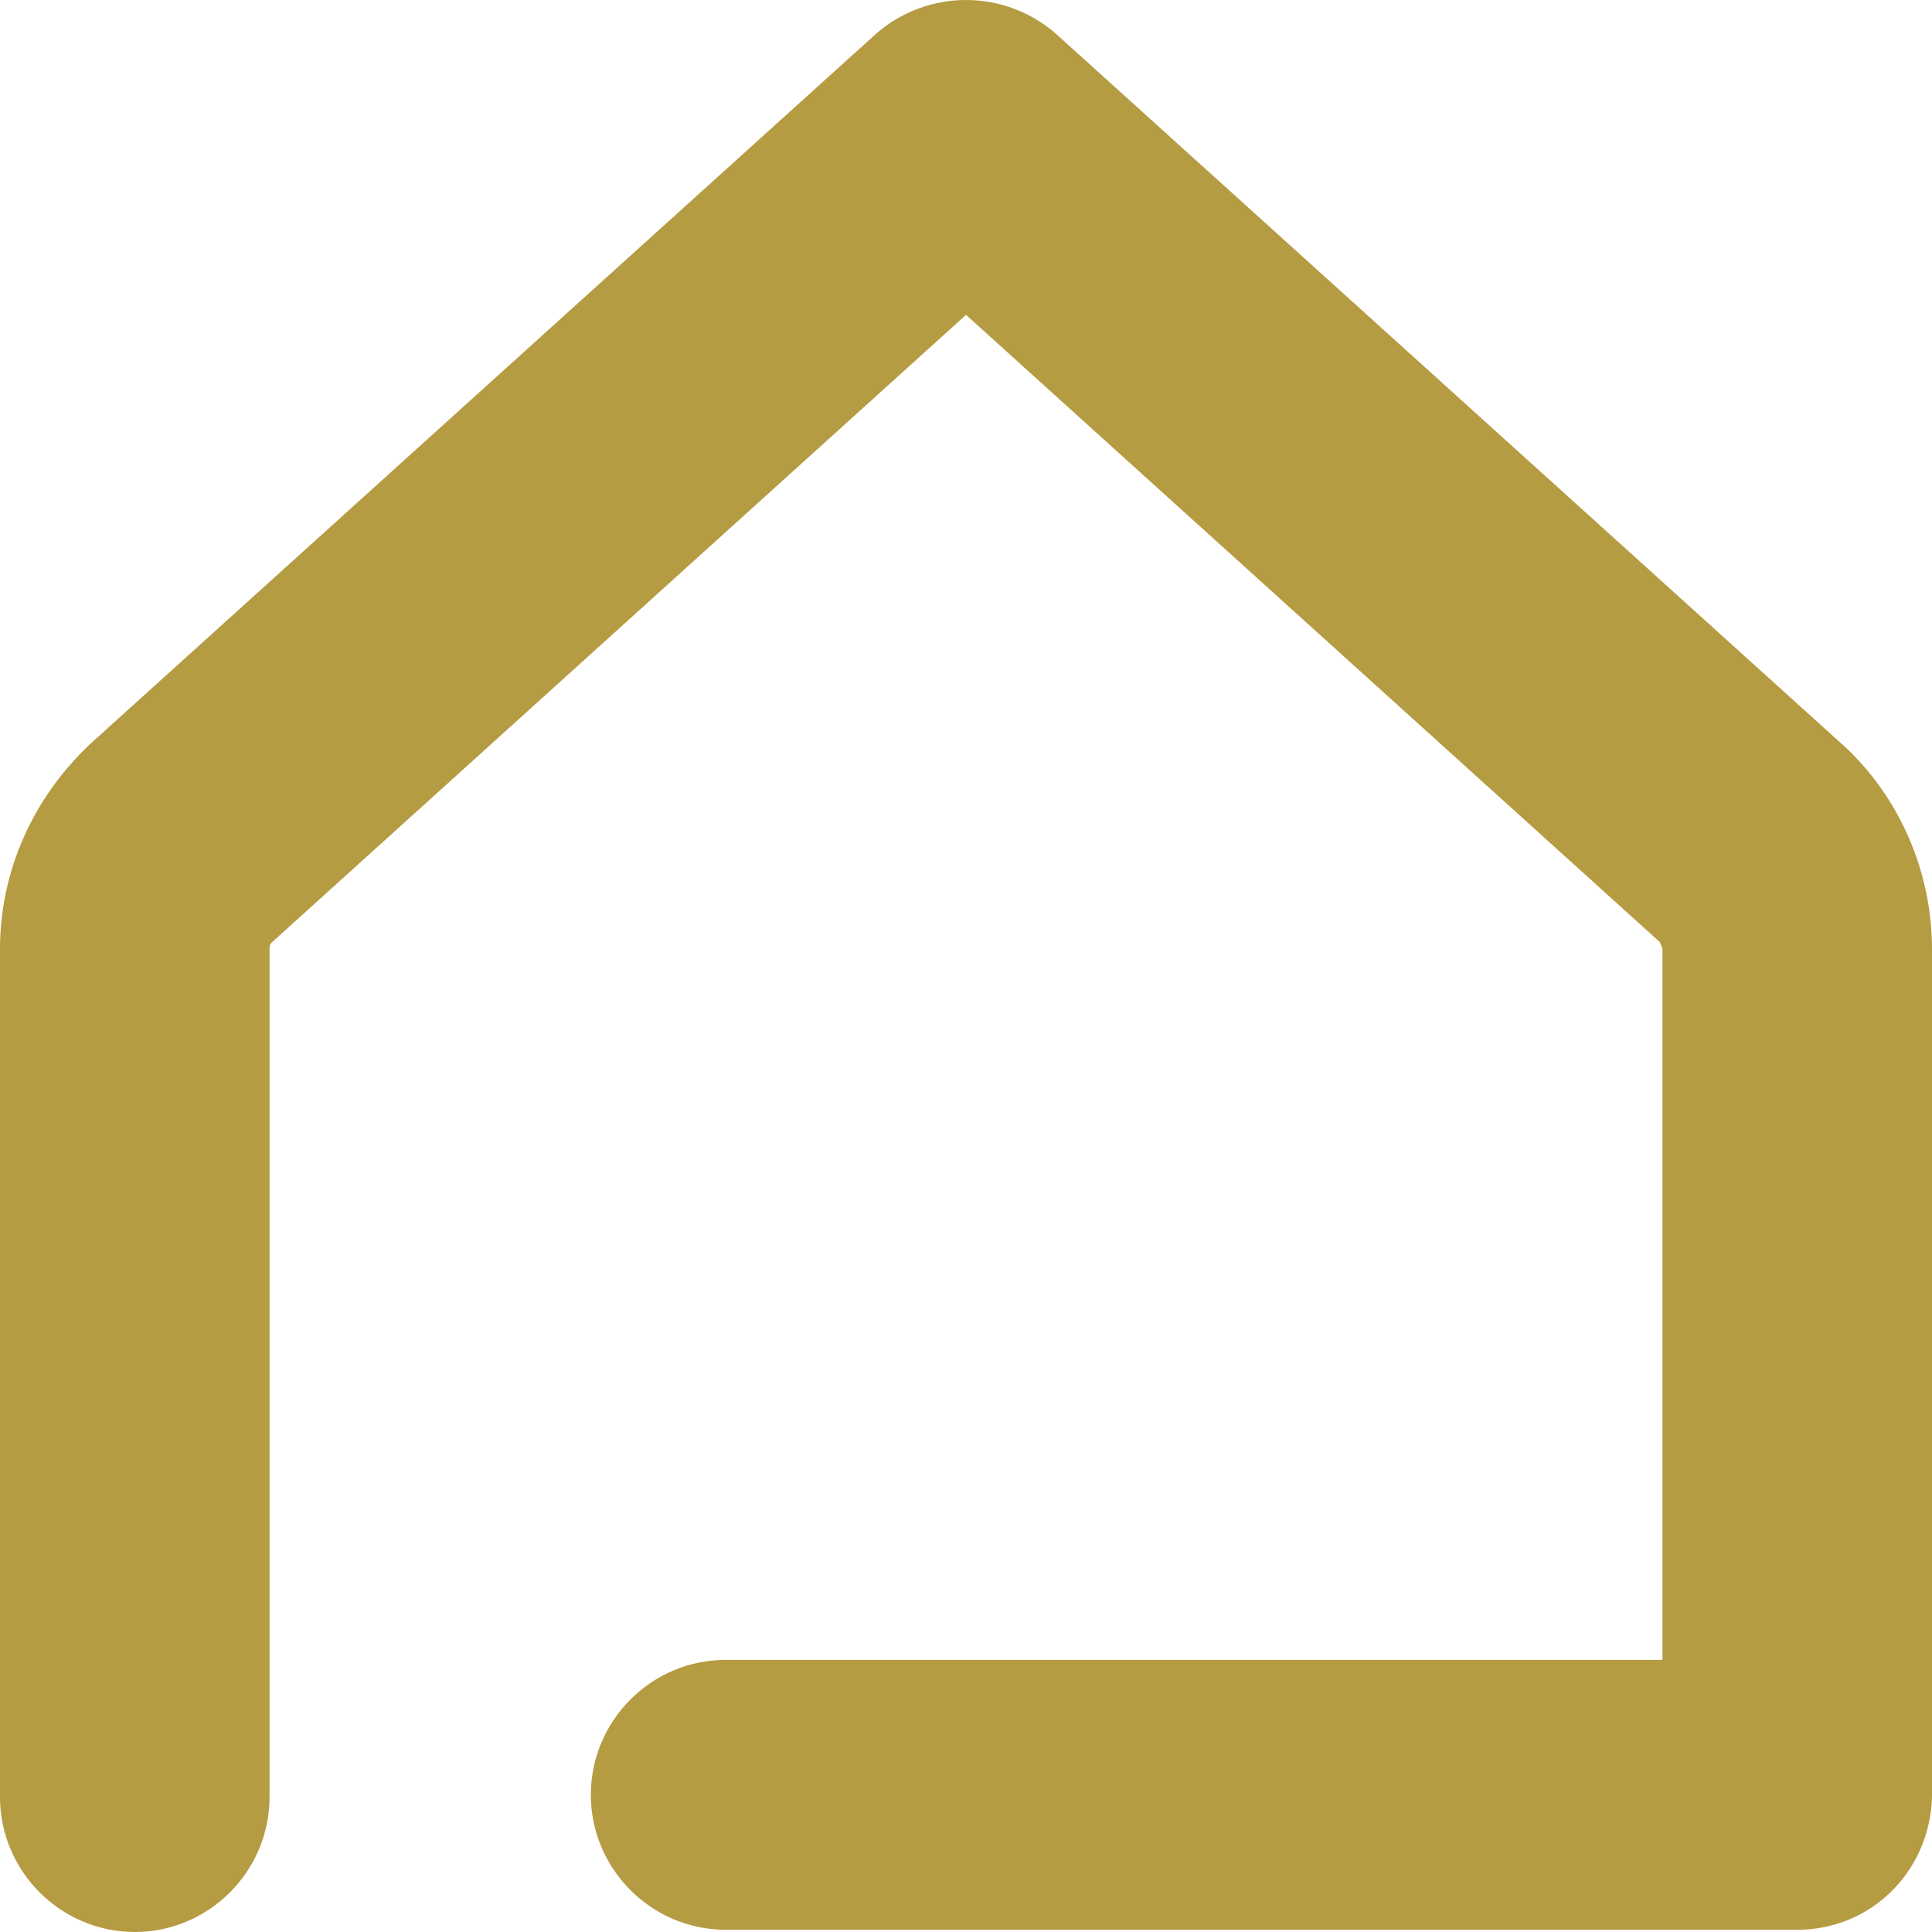
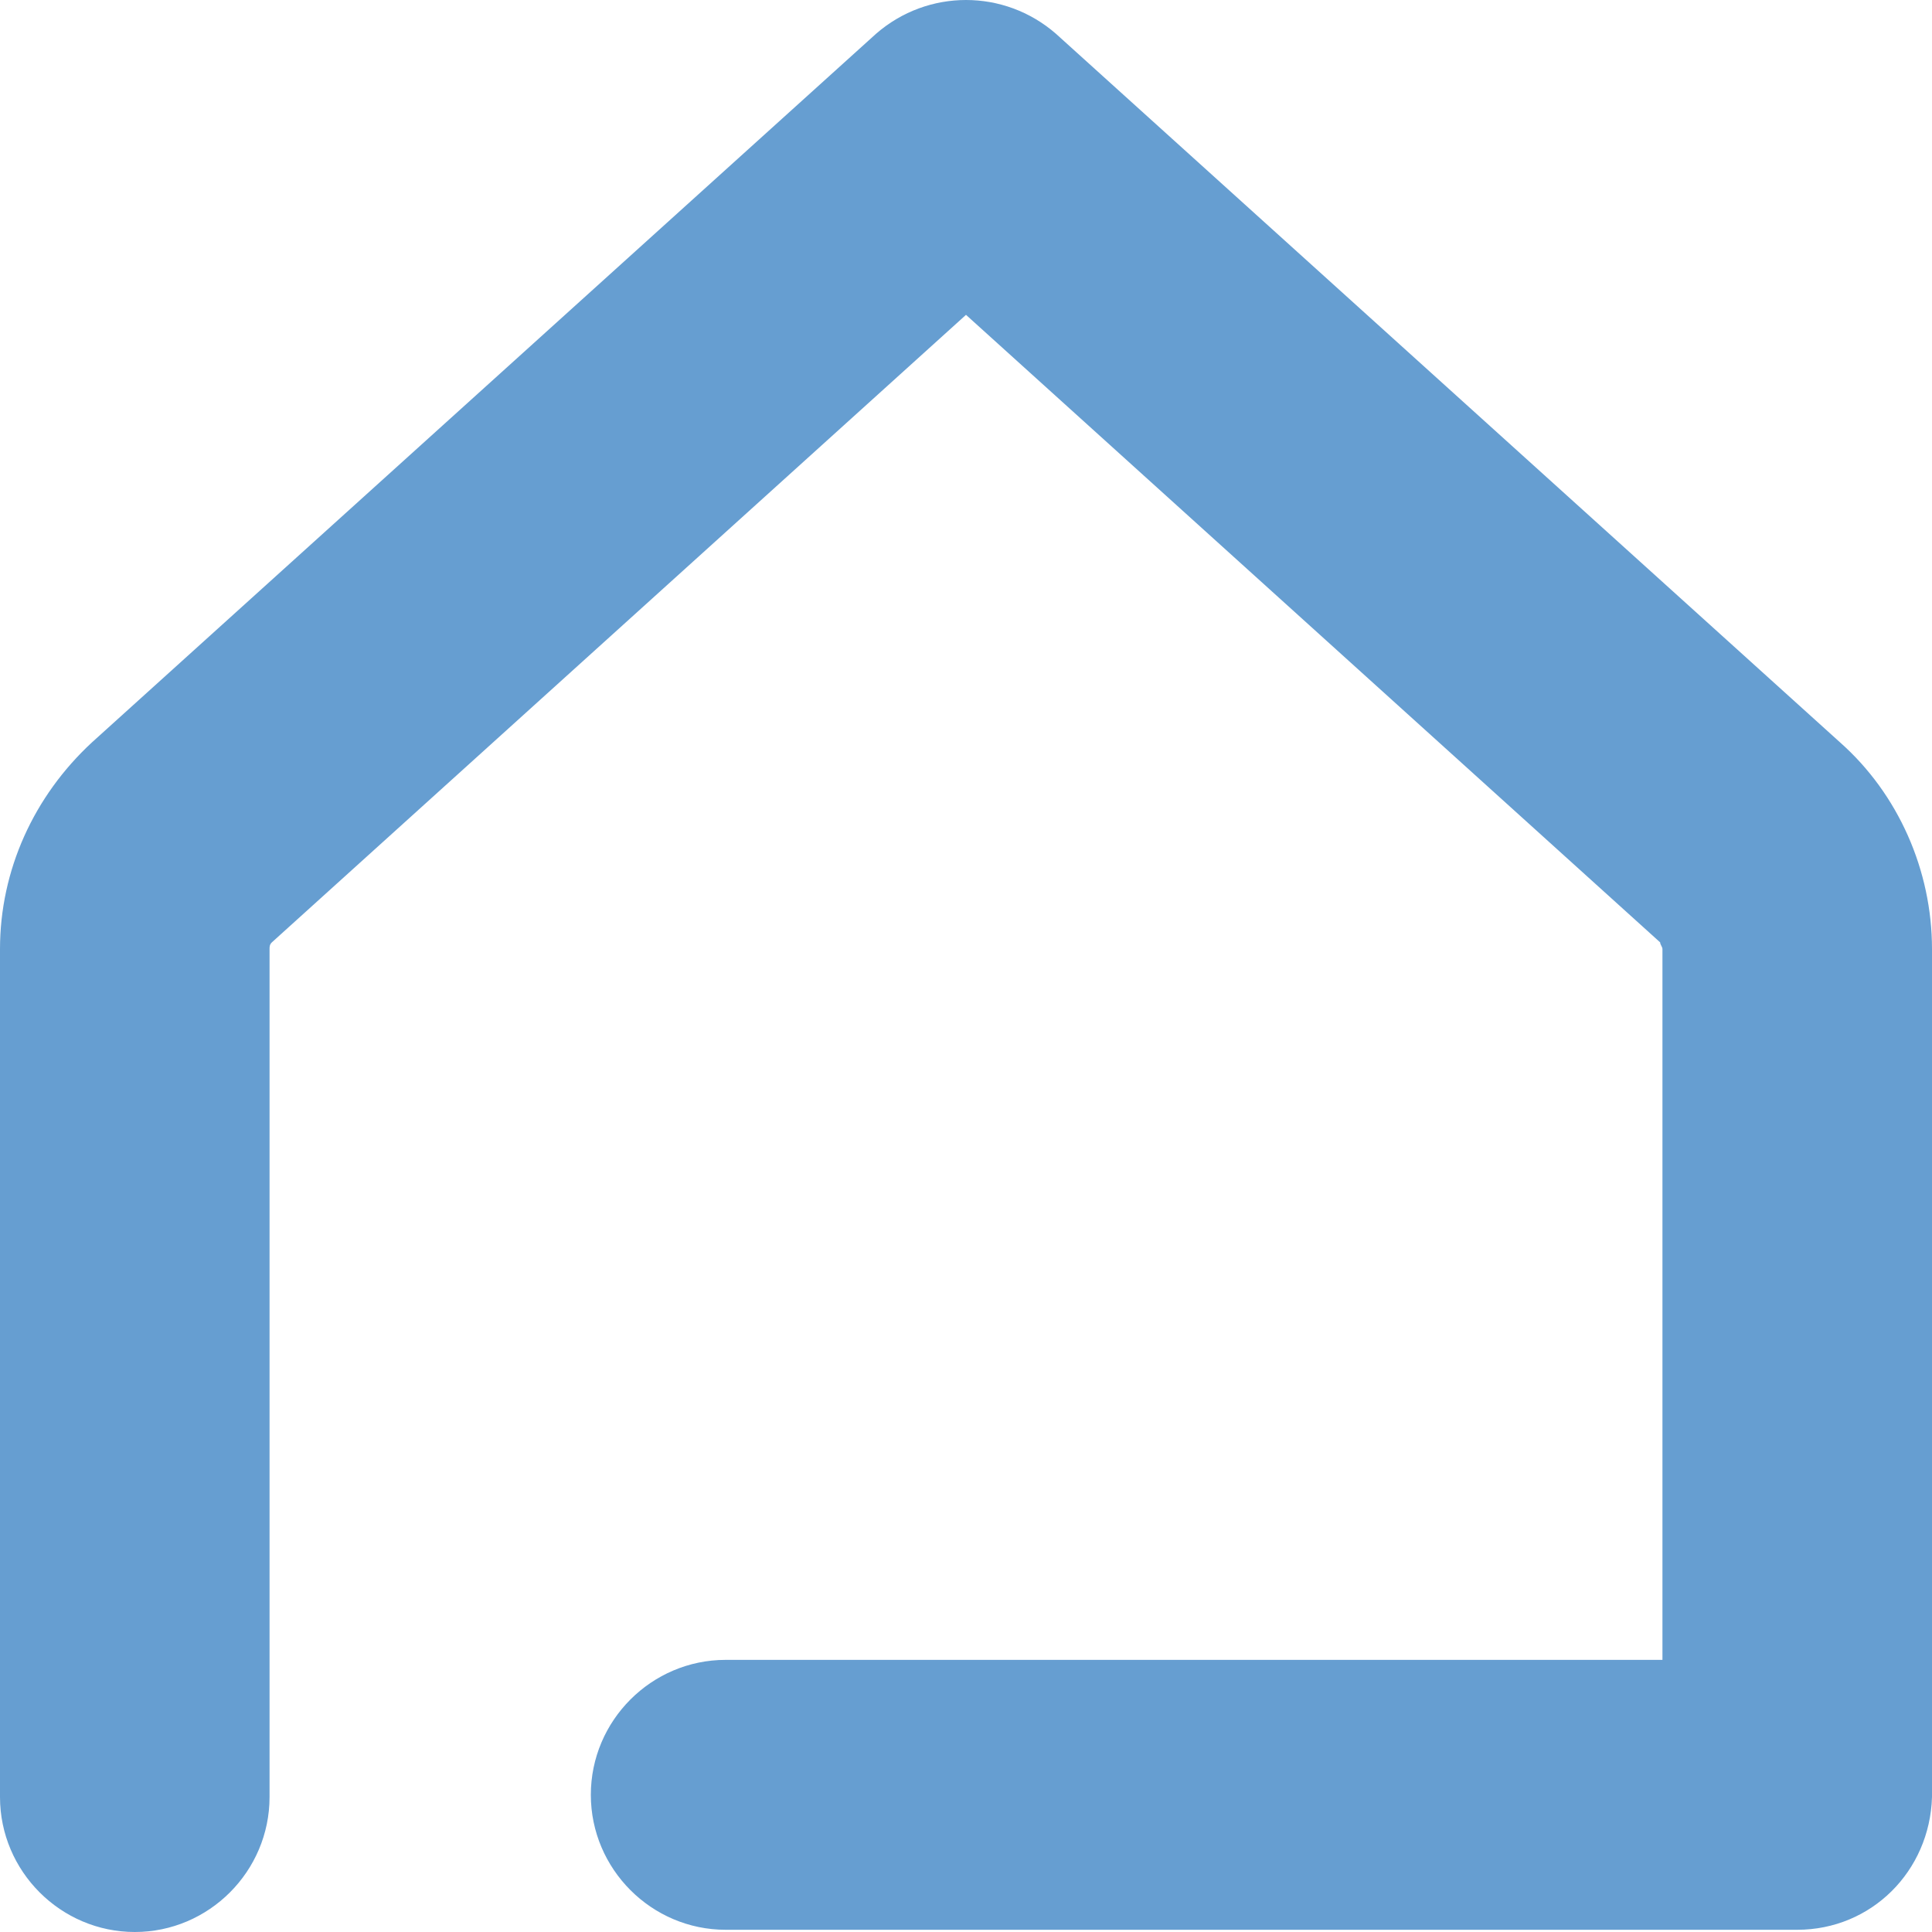
<svg xmlns="http://www.w3.org/2000/svg" width="27" height="27" viewBox="0 0 27 27" fill="none">
-   <path d="M25.116 26.969H10.141C9.105 26.969 8.257 26.12 8.257 25.083C8.257 24.045 9.105 23.197 10.141 23.197H23.233V13.264C23.233 13.233 23.201 13.201 23.201 13.17L13.5 4.4L3.799 13.17C3.767 13.201 3.767 13.233 3.767 13.264V25.114C3.767 26.151 2.92 27 1.884 27C0.848 27 0 26.151 0 25.114V13.264C0 12.164 0.471 11.127 1.287 10.373L12.244 0.471C12.966 -0.157 14.034 -0.157 14.756 0.471L25.713 10.373C26.529 11.095 27 12.164 27 13.264V25.114C26.969 26.151 26.152 26.969 25.116 26.969Z" fill="#B59B41" />
+   <path d="M25.116 26.969H10.141C9.105 26.969 8.257 26.12 8.257 25.083C8.257 24.045 9.105 23.197 10.141 23.197H23.233V13.264C23.233 13.233 23.201 13.201 23.201 13.17L13.5 4.4L3.799 13.17C3.767 13.201 3.767 13.233 3.767 13.264V25.114C3.767 26.151 2.92 27 1.884 27C0.848 27 0 26.151 0 25.114V13.264C0 12.164 0.471 11.127 1.287 10.373L12.244 0.471C12.966 -0.157 14.034 -0.157 14.756 0.471L25.713 10.373C26.529 11.095 27 12.164 27 13.264V25.114C26.969 26.151 26.152 26.969 25.116 26.969Z" fill="#669ed1" />
</svg>
